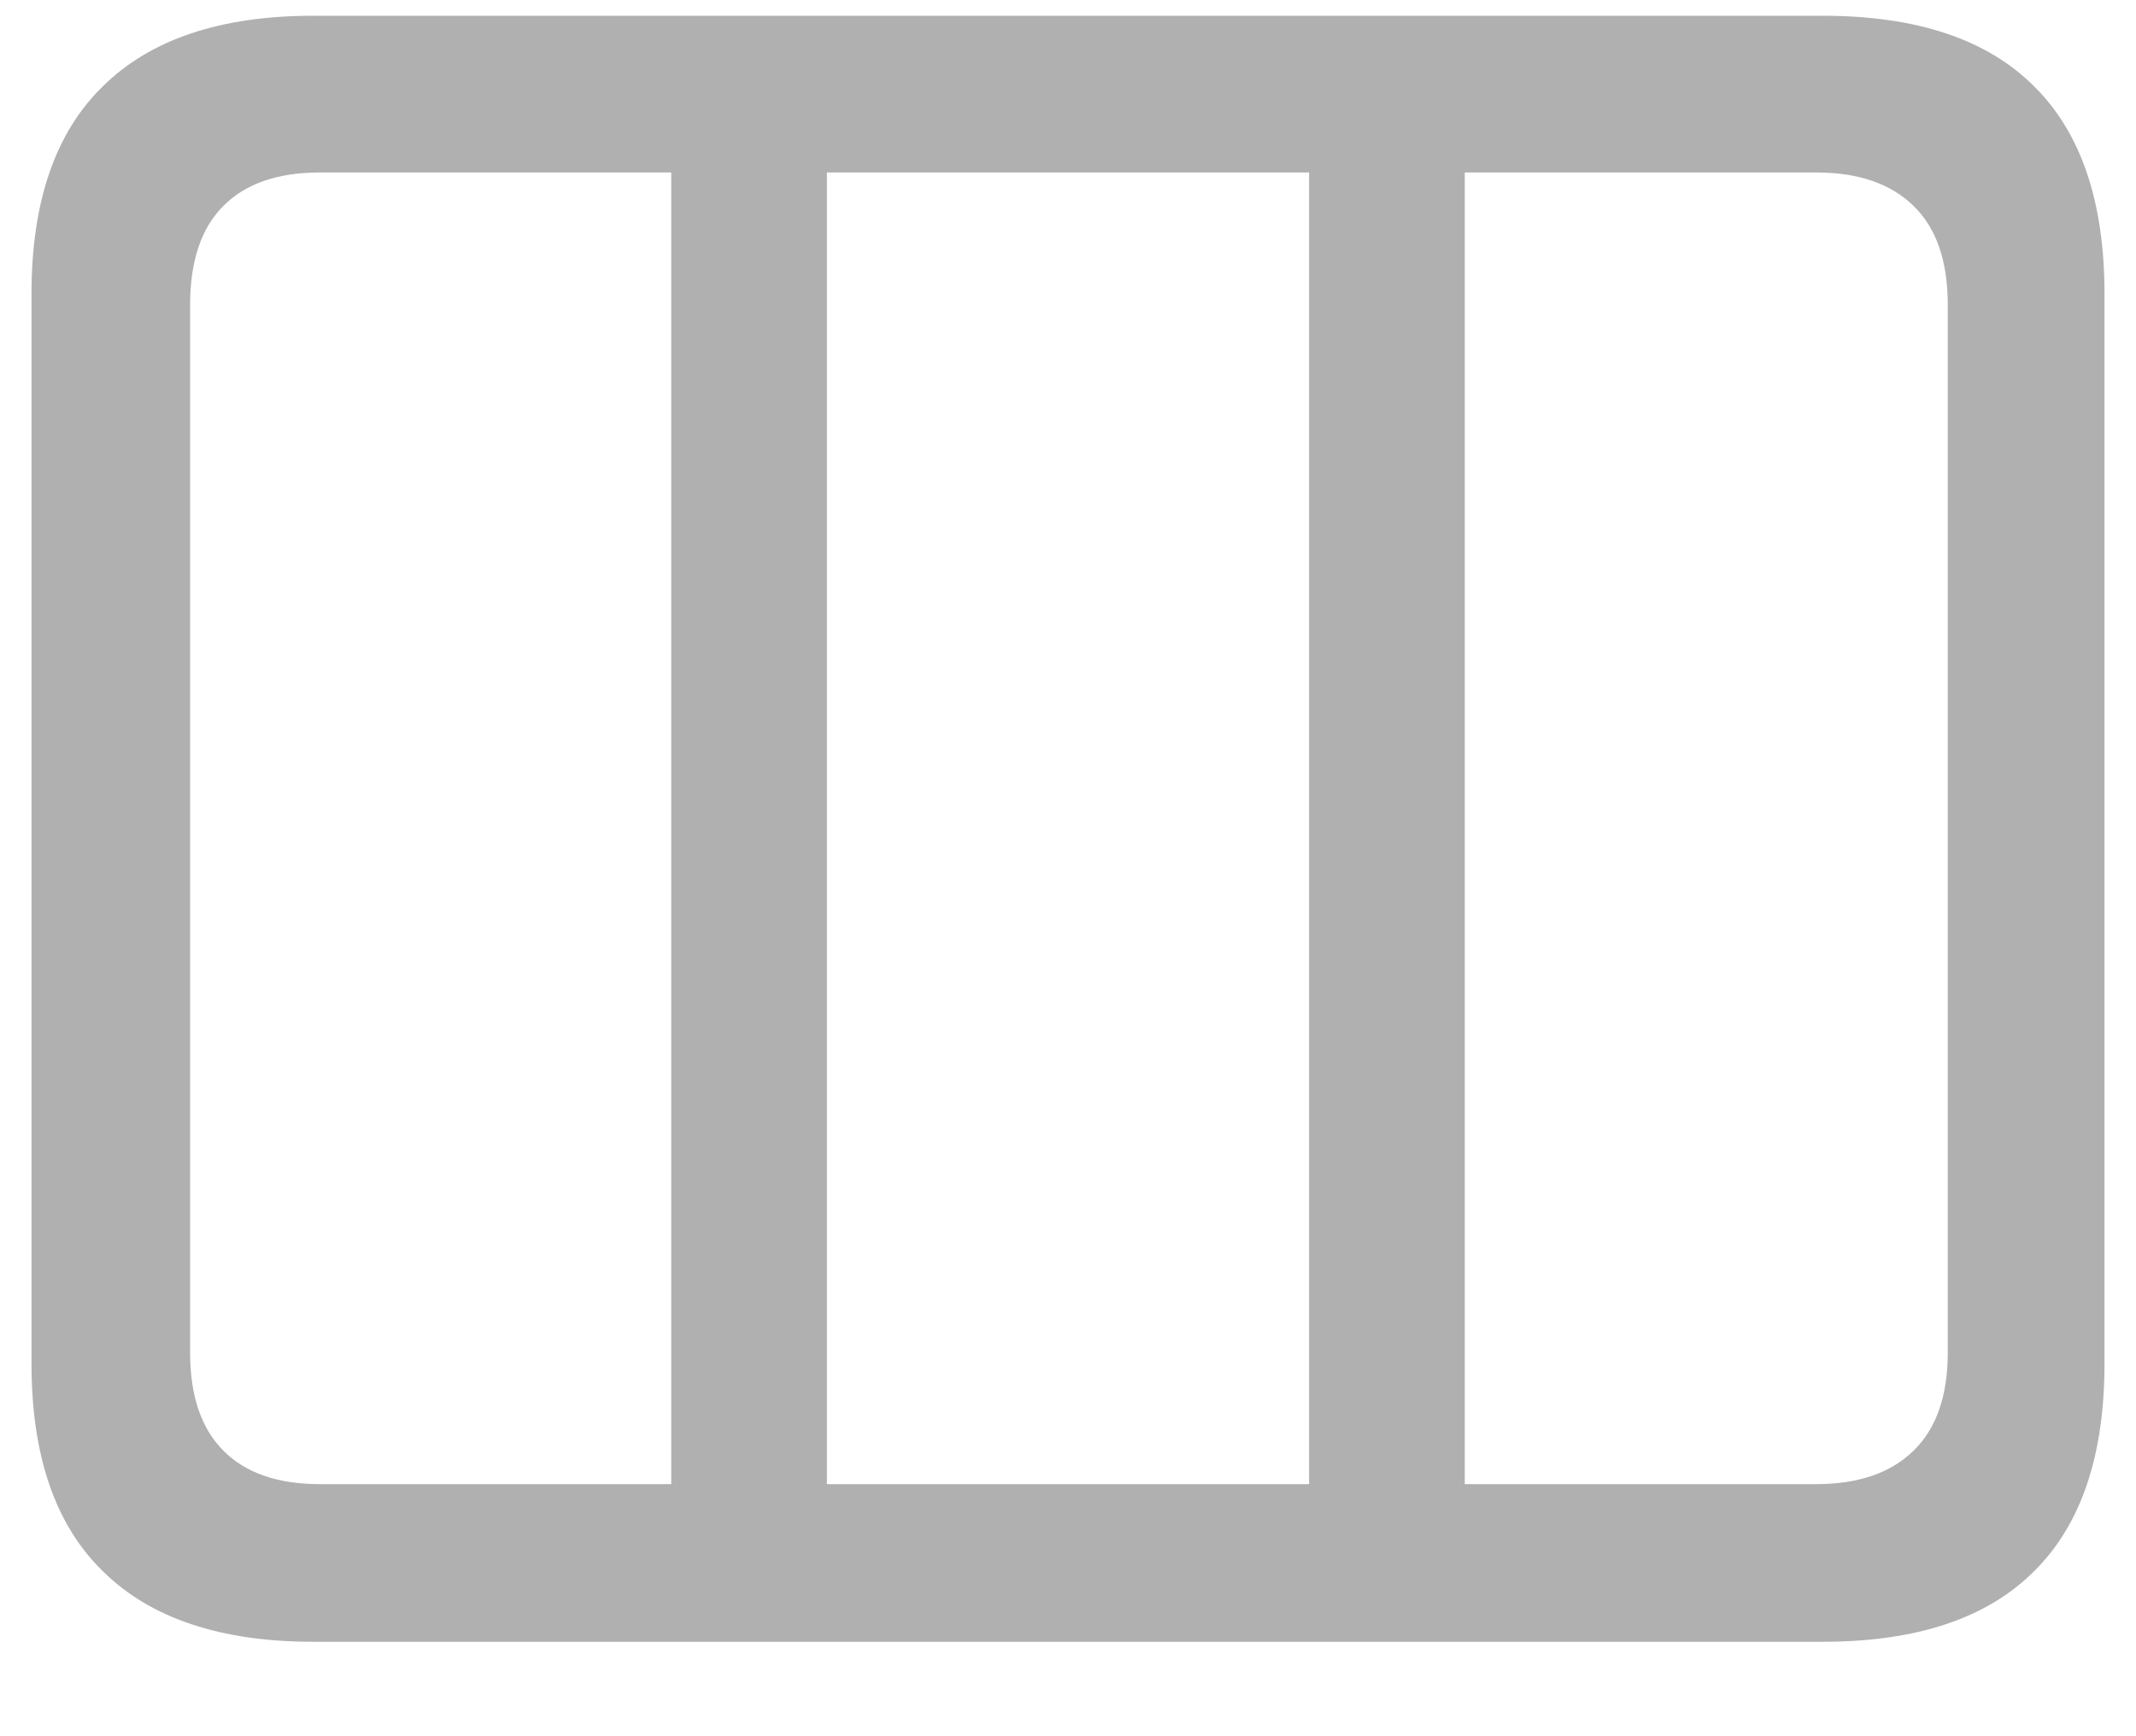
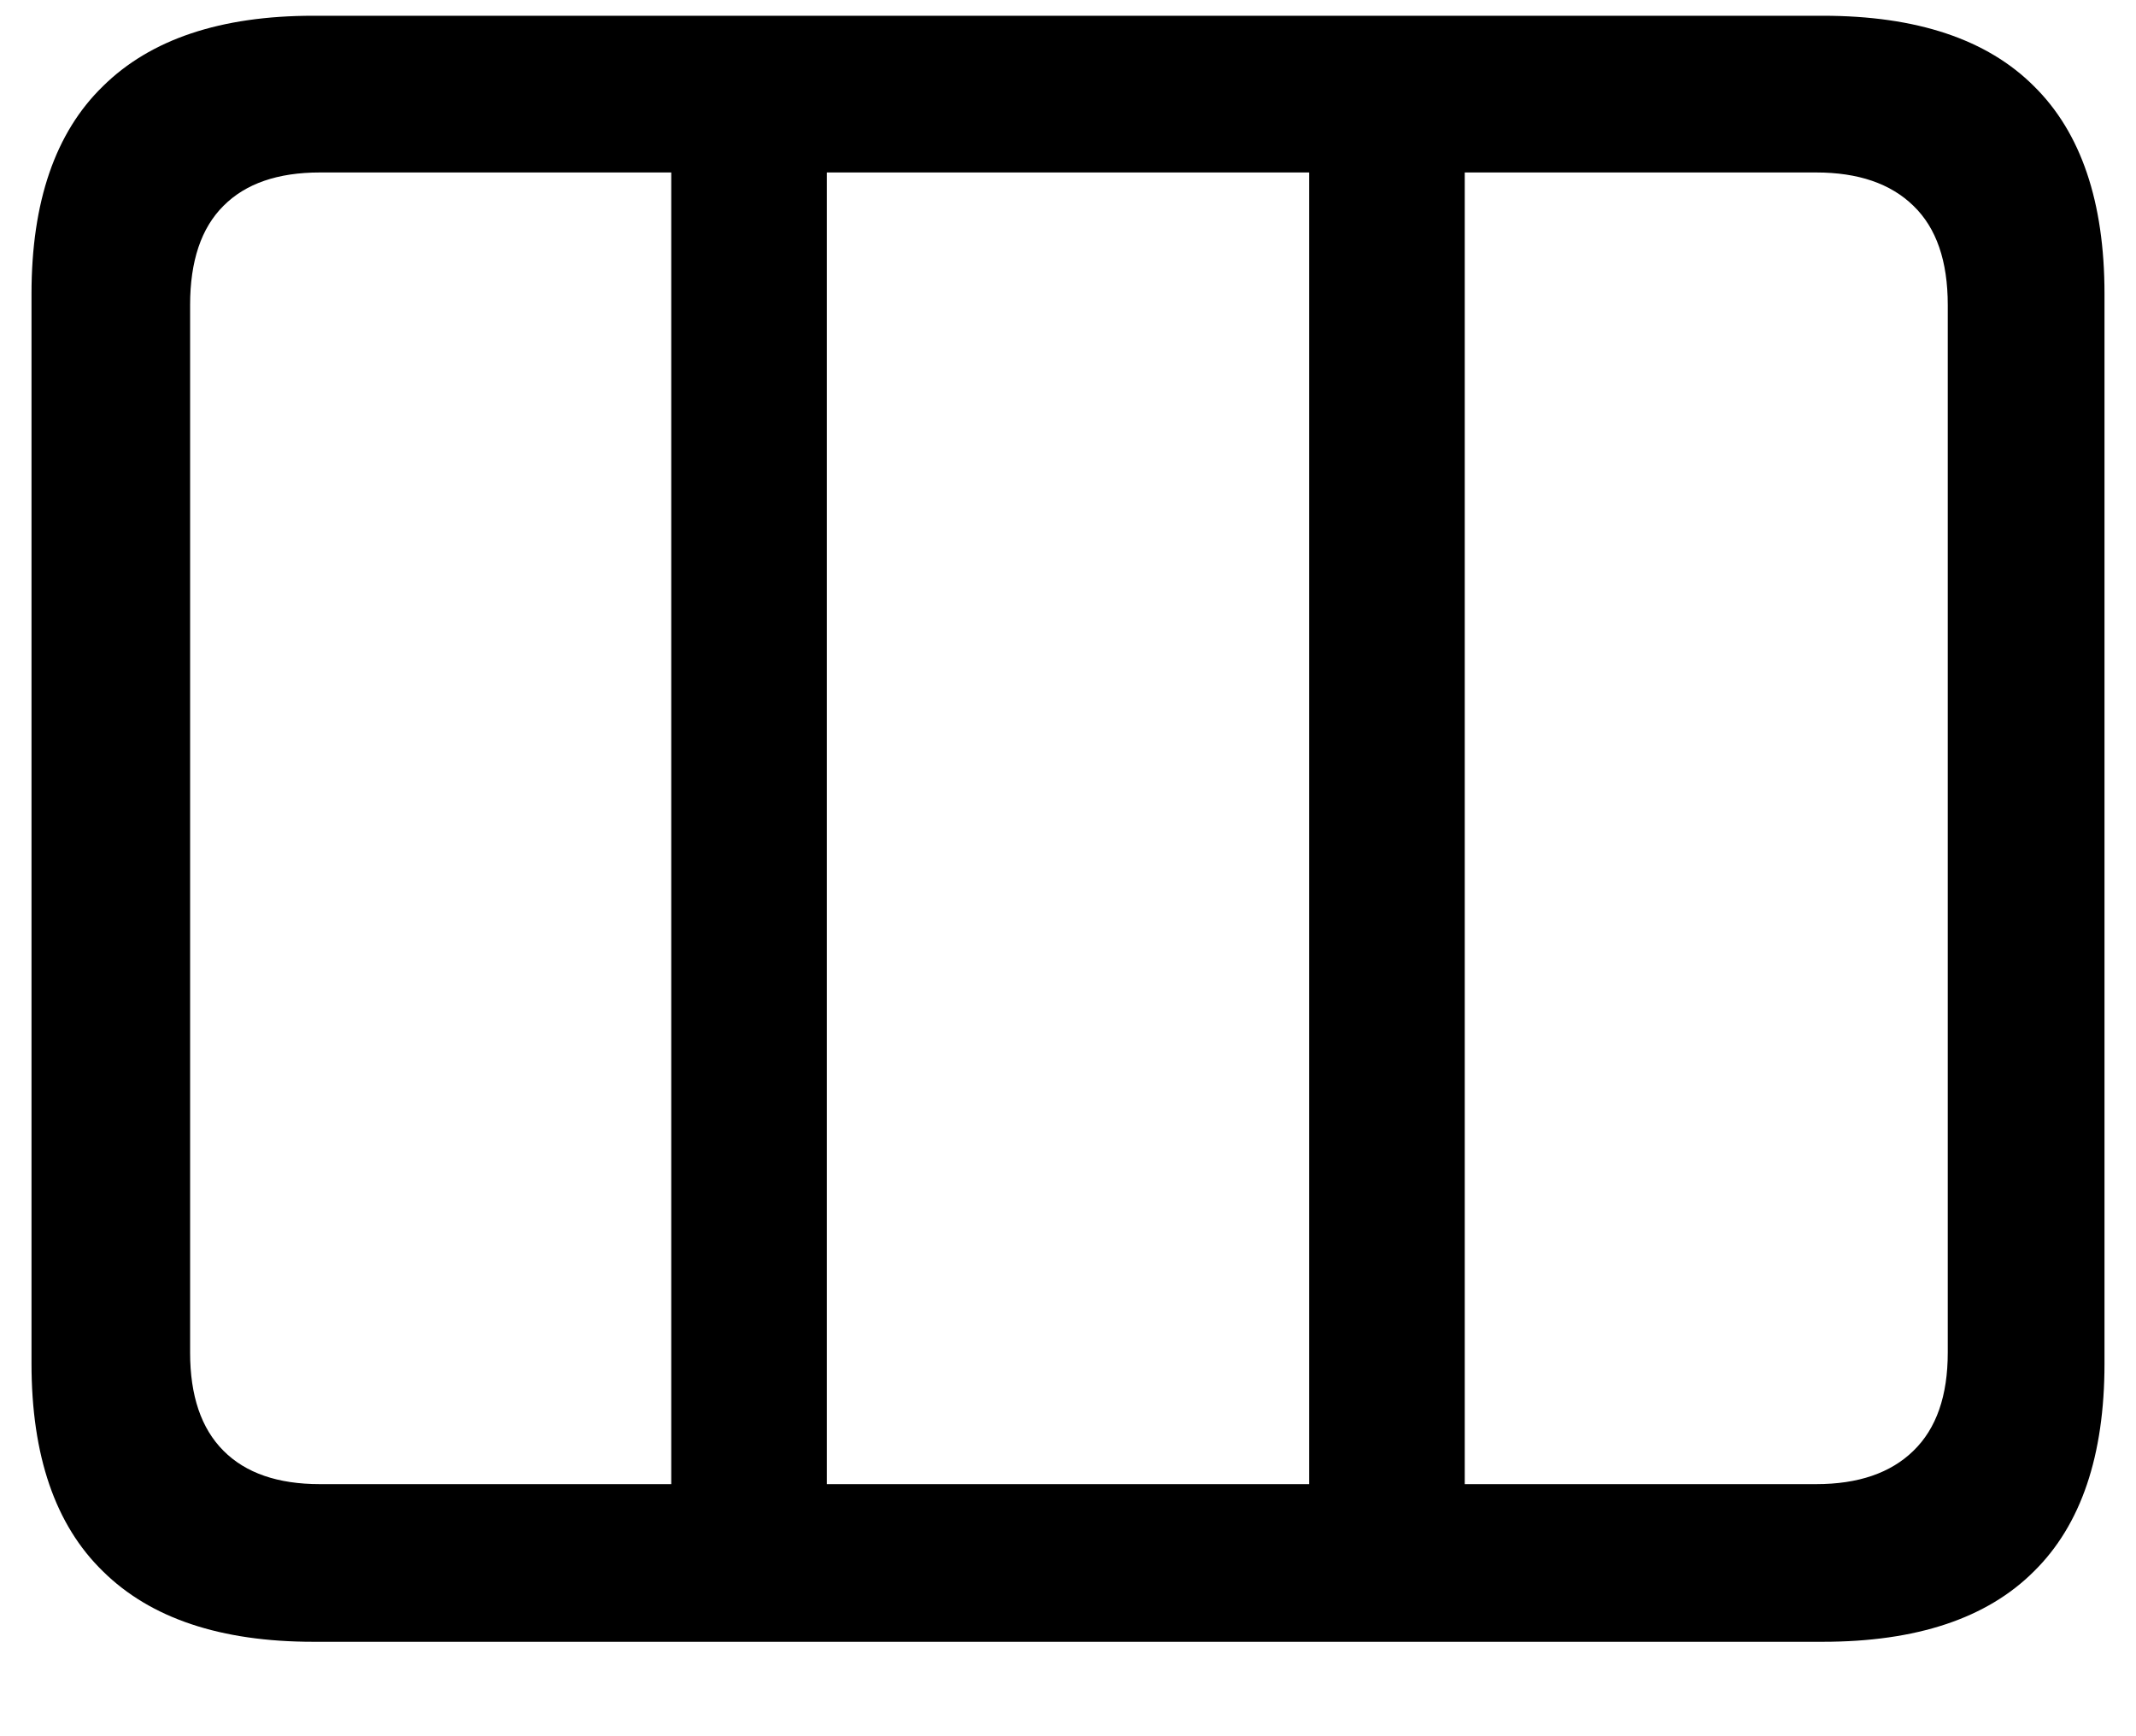
- <svg xmlns="http://www.w3.org/2000/svg" width="16" height="13" viewBox="0 0 16 13" fill="none">
-   <path d="M5.028 11.59V0.826H6.194V11.59H5.028ZM9.806 11.59V0.826H10.972V11.59H9.806ZM2.347 12.299C1.653 12.299 1.127 12.123 0.771 11.771C0.414 11.424 0.236 10.905 0.236 10.215V2.201C0.236 1.512 0.414 0.993 0.771 0.646C1.127 0.294 1.653 0.118 2.347 0.118H13.653C14.357 0.118 14.884 0.294 15.236 0.646C15.588 0.993 15.764 1.512 15.764 2.201V10.215C15.764 10.905 15.588 11.424 15.236 11.771C14.884 12.123 14.357 12.299 13.653 12.299H2.347ZM2.396 11.118H13.604C13.919 11.118 14.162 11.035 14.333 10.868C14.505 10.701 14.59 10.456 14.59 10.132V2.285C14.59 1.956 14.505 1.708 14.333 1.542C14.162 1.375 13.919 1.292 13.604 1.292H2.396C2.081 1.292 1.84 1.375 1.674 1.542C1.507 1.708 1.424 1.956 1.424 2.285V10.132C1.424 10.456 1.507 10.701 1.674 10.868C1.84 11.035 2.081 11.118 2.396 11.118Z" fill="#B0B0B0" />
+ <svg xmlns="http://www.w3.org/2000/svg" width="16" height="13" viewBox="0 0 16 13" fill="none" id="kanban">
+   <path d="M5.028 11.59V0.826H6.194V11.59H5.028ZM9.806 11.59V0.826H10.972V11.59H9.806ZM2.347 12.299C1.653 12.299 1.127 12.123 0.771 11.771C0.414 11.424 0.236 10.905 0.236 10.215V2.201C0.236 1.512 0.414 0.993 0.771 0.646C1.127 0.294 1.653 0.118 2.347 0.118H13.653C14.357 0.118 14.884 0.294 15.236 0.646C15.588 0.993 15.764 1.512 15.764 2.201V10.215C15.764 10.905 15.588 11.424 15.236 11.771C14.884 12.123 14.357 12.299 13.653 12.299H2.347ZM2.396 11.118H13.604C13.919 11.118 14.162 11.035 14.333 10.868C14.505 10.701 14.59 10.456 14.59 10.132V2.285C14.59 1.956 14.505 1.708 14.333 1.542C14.162 1.375 13.919 1.292 13.604 1.292H2.396C2.081 1.292 1.84 1.375 1.674 1.542C1.507 1.708 1.424 1.956 1.424 2.285V10.132C1.424 10.456 1.507 10.701 1.674 10.868C1.84 11.035 2.081 11.118 2.396 11.118Z" fill="currentColor" />
</svg>
